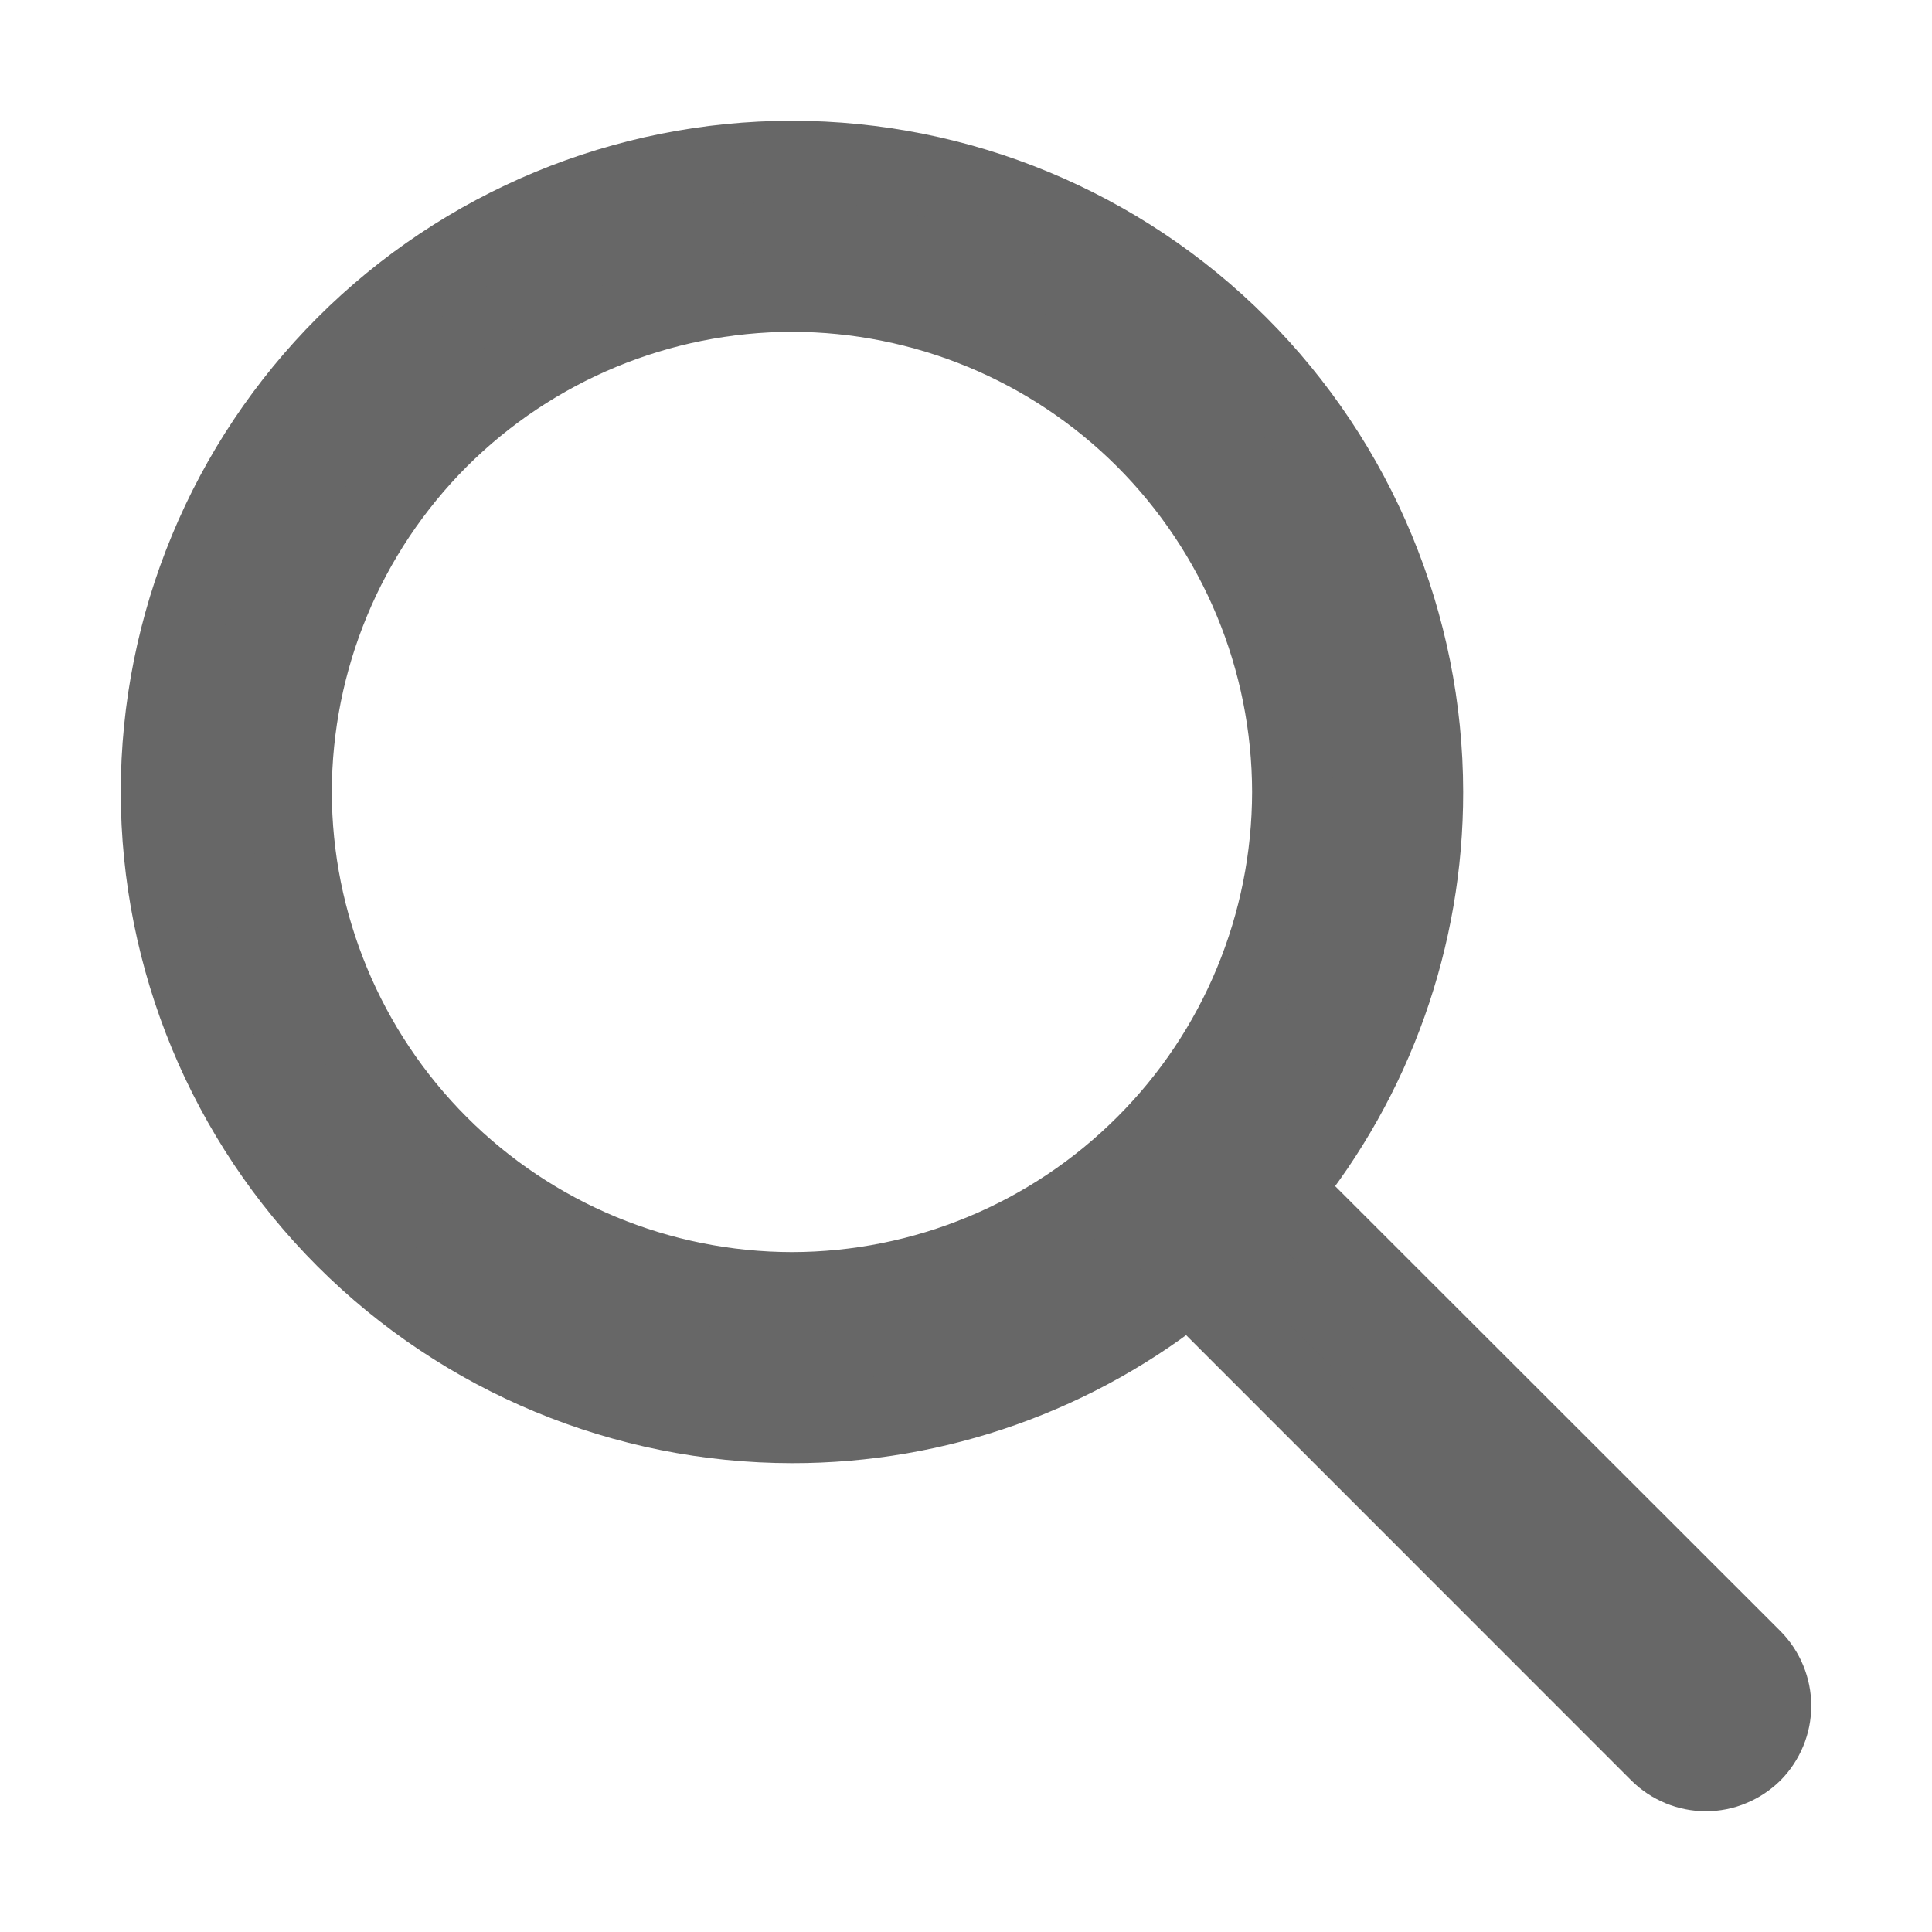
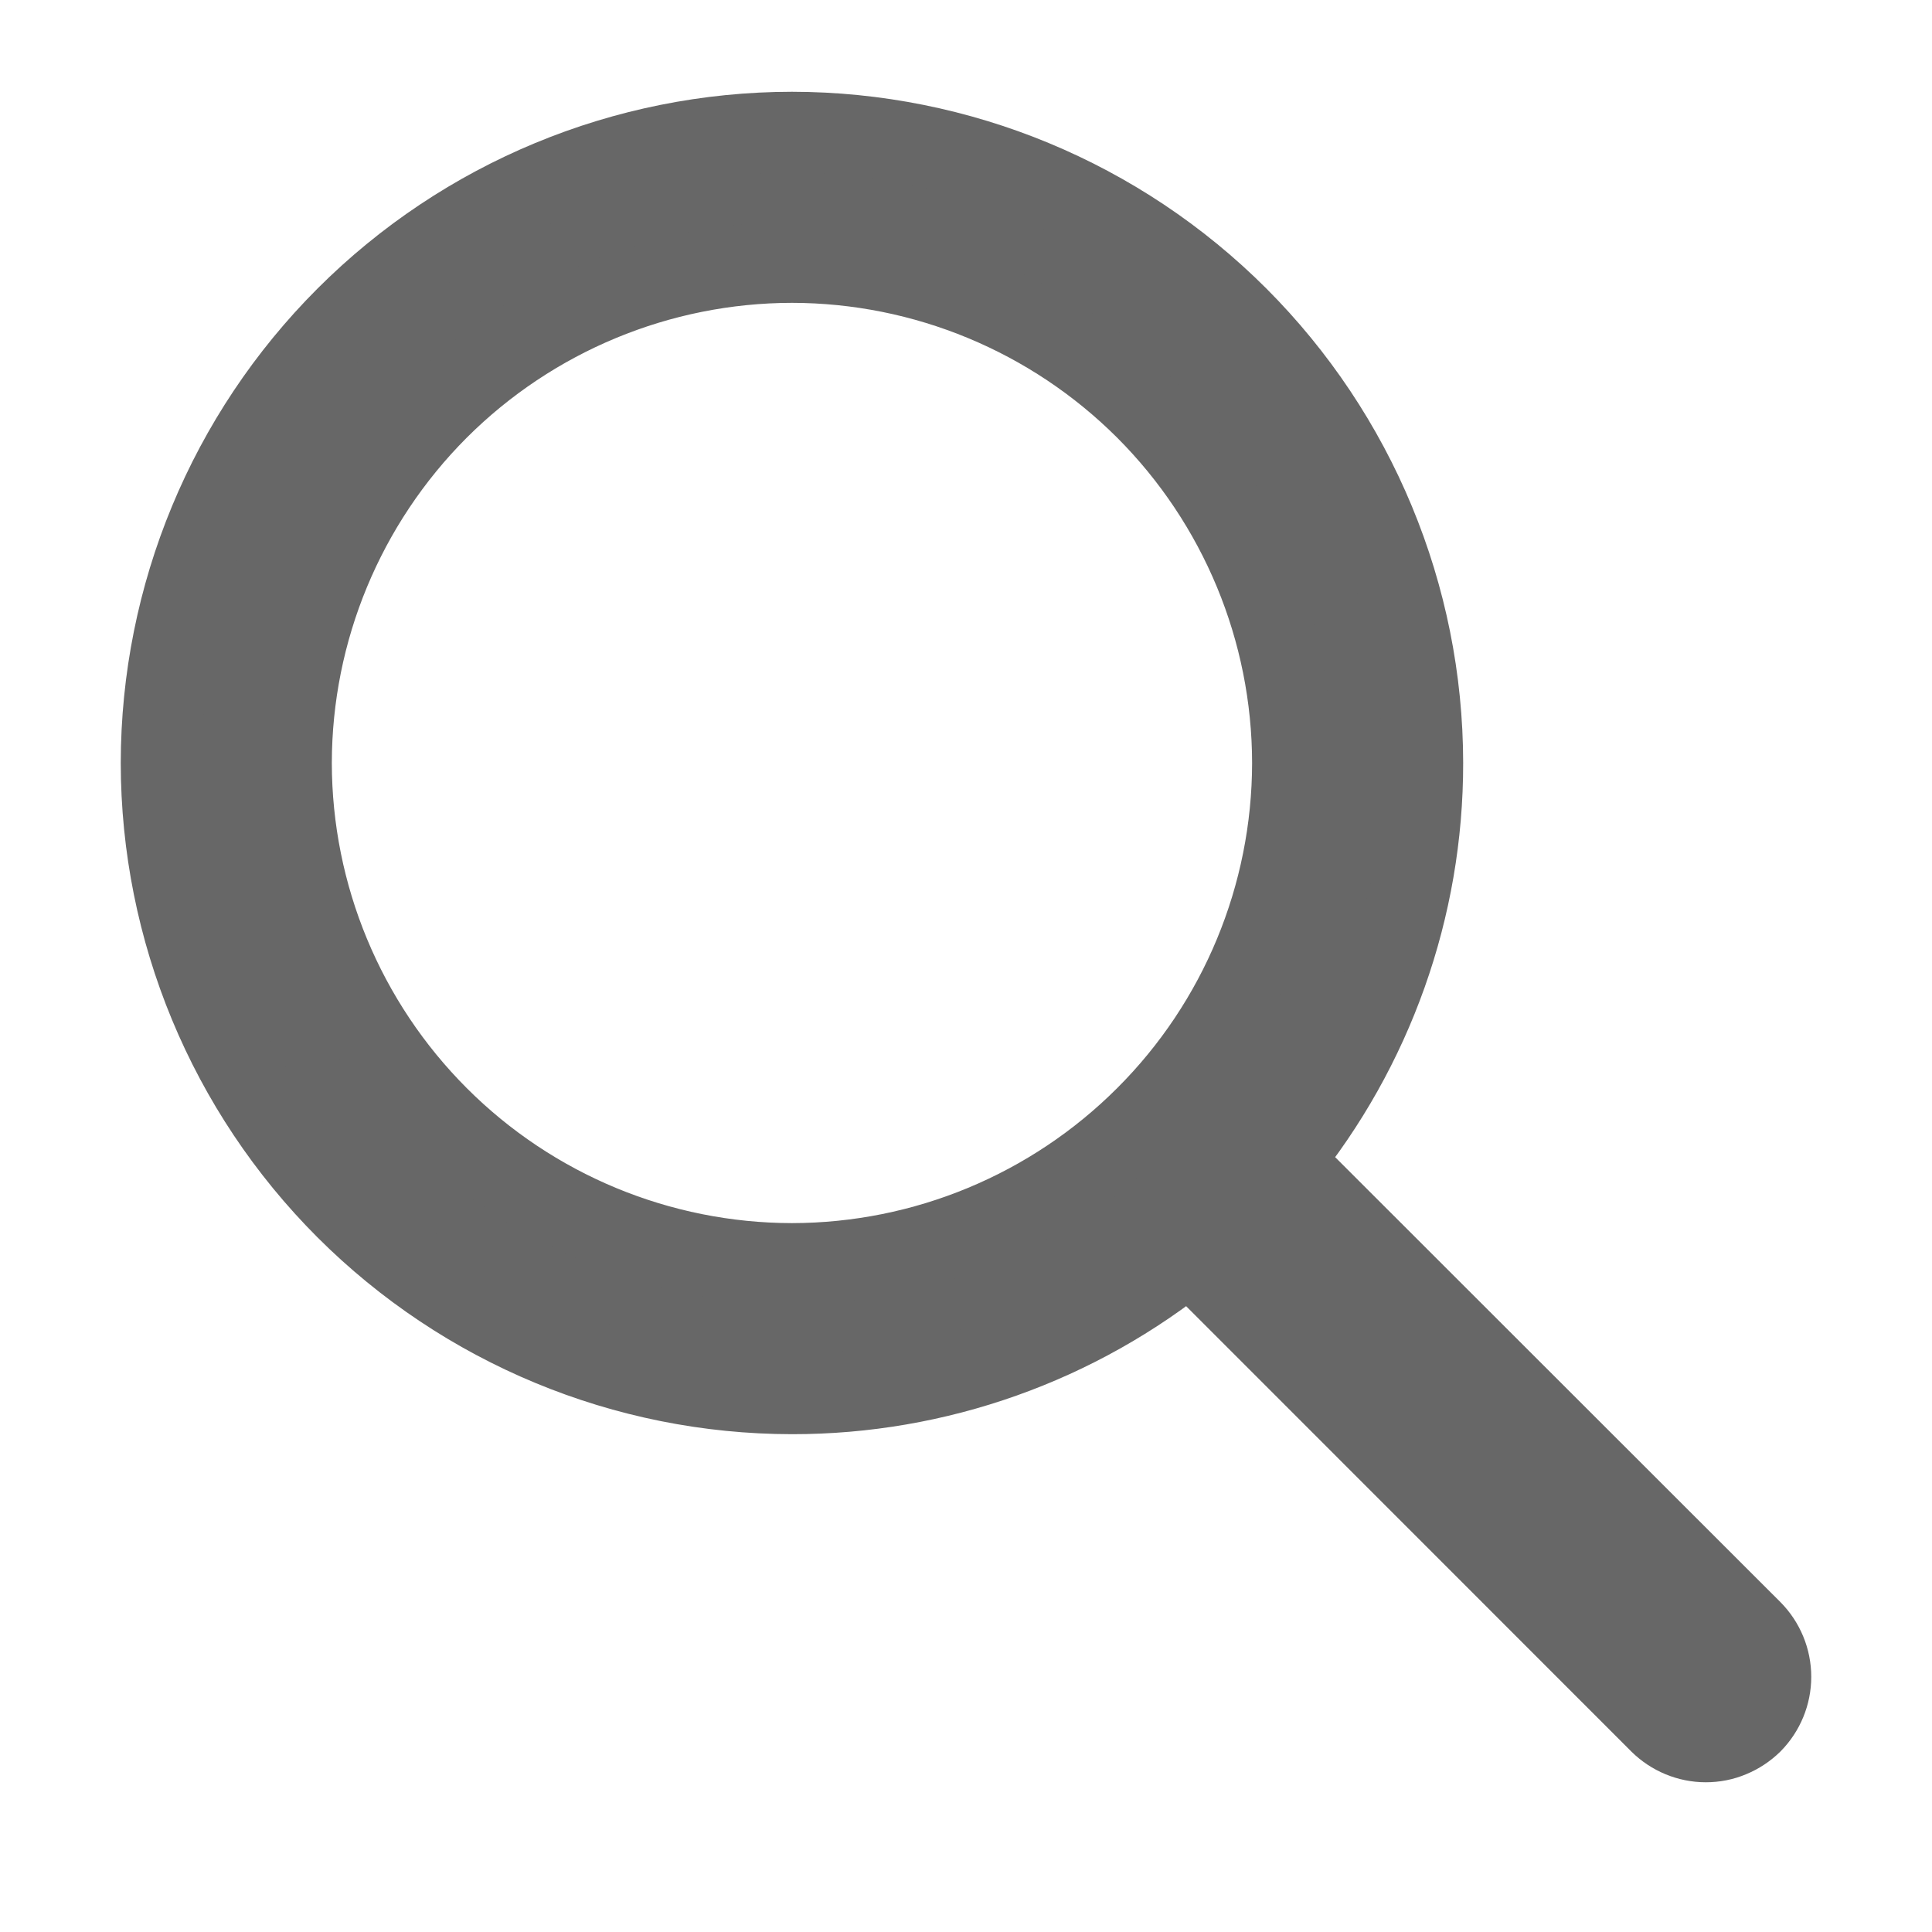
<svg xmlns="http://www.w3.org/2000/svg" width="12" height="12" viewBox="0 0 12 12" fill="none">
-   <path d="M10.882 10.882C10.957 10.806 11 10.703 11 10.595C11 10.488 10.957 10.384 10.882 10.308L7.961 7.389C8.529 6.691 8.839 5.819 8.838 4.919C8.837 3.88 8.423 2.884 7.689 2.149C6.954 1.414 5.958 1.001 4.919 1C3.88 1.001 2.884 1.414 2.149 2.149C1.414 2.884 1.001 3.88 1 4.919C1.001 5.958 1.414 6.954 2.149 7.689C2.884 8.423 3.88 8.837 4.919 8.838C5.819 8.839 6.691 8.529 7.389 7.961L10.309 10.882C10.385 10.957 10.488 11 10.595 11C10.648 11 10.701 10.99 10.75 10.969C10.799 10.949 10.844 10.919 10.882 10.882ZM8.027 4.919C8.026 5.743 7.699 6.533 7.116 7.115C6.533 7.698 5.743 8.026 4.919 8.027C4.095 8.026 3.305 7.698 2.723 7.116C2.14 6.533 1.812 5.743 1.811 4.919C1.812 4.095 2.14 3.305 2.722 2.722C3.305 2.14 4.095 1.812 4.919 1.811C5.743 1.812 6.533 2.139 7.116 2.722C7.698 3.305 8.026 4.095 8.027 4.919Z" fill="#676767" stroke="#676767" stroke-width="0.5" />
+   <path d="M10.882 10.702C10.957 10.626 11 10.523 11 10.415C11 10.307 10.957 10.204 10.882 10.128L7.961 7.209C8.529 6.511 8.839 5.639 8.838 4.739C8.837 3.7 8.423 2.704 7.689 1.969C6.954 1.234 5.958 0.821 4.919 0.82C3.88 0.821 2.884 1.234 2.149 1.969C1.414 2.704 1.001 3.7 1 4.739C1.001 5.778 1.414 6.774 2.149 7.509C2.884 8.243 3.88 8.657 4.919 8.658C5.819 8.659 6.691 8.349 7.389 7.781L10.309 10.702C10.385 10.777 10.488 10.82 10.595 10.82C10.648 10.82 10.701 10.81 10.75 10.789C10.799 10.769 10.844 10.739 10.882 10.702ZM8.027 4.739C8.026 5.563 7.699 6.353 7.116 6.935C6.533 7.518 5.743 7.846 4.919 7.847C4.095 7.846 3.305 7.518 2.723 6.936C2.14 6.353 1.812 5.563 1.811 4.739C1.812 3.915 2.14 3.125 2.722 2.542C3.305 1.96 4.095 1.632 4.919 1.631C5.743 1.632 6.533 1.96 7.116 2.542C7.698 3.125 8.026 3.915 8.027 4.739Z" fill="#676767" stroke="#676767" stroke-width="0.5" />
</svg>
